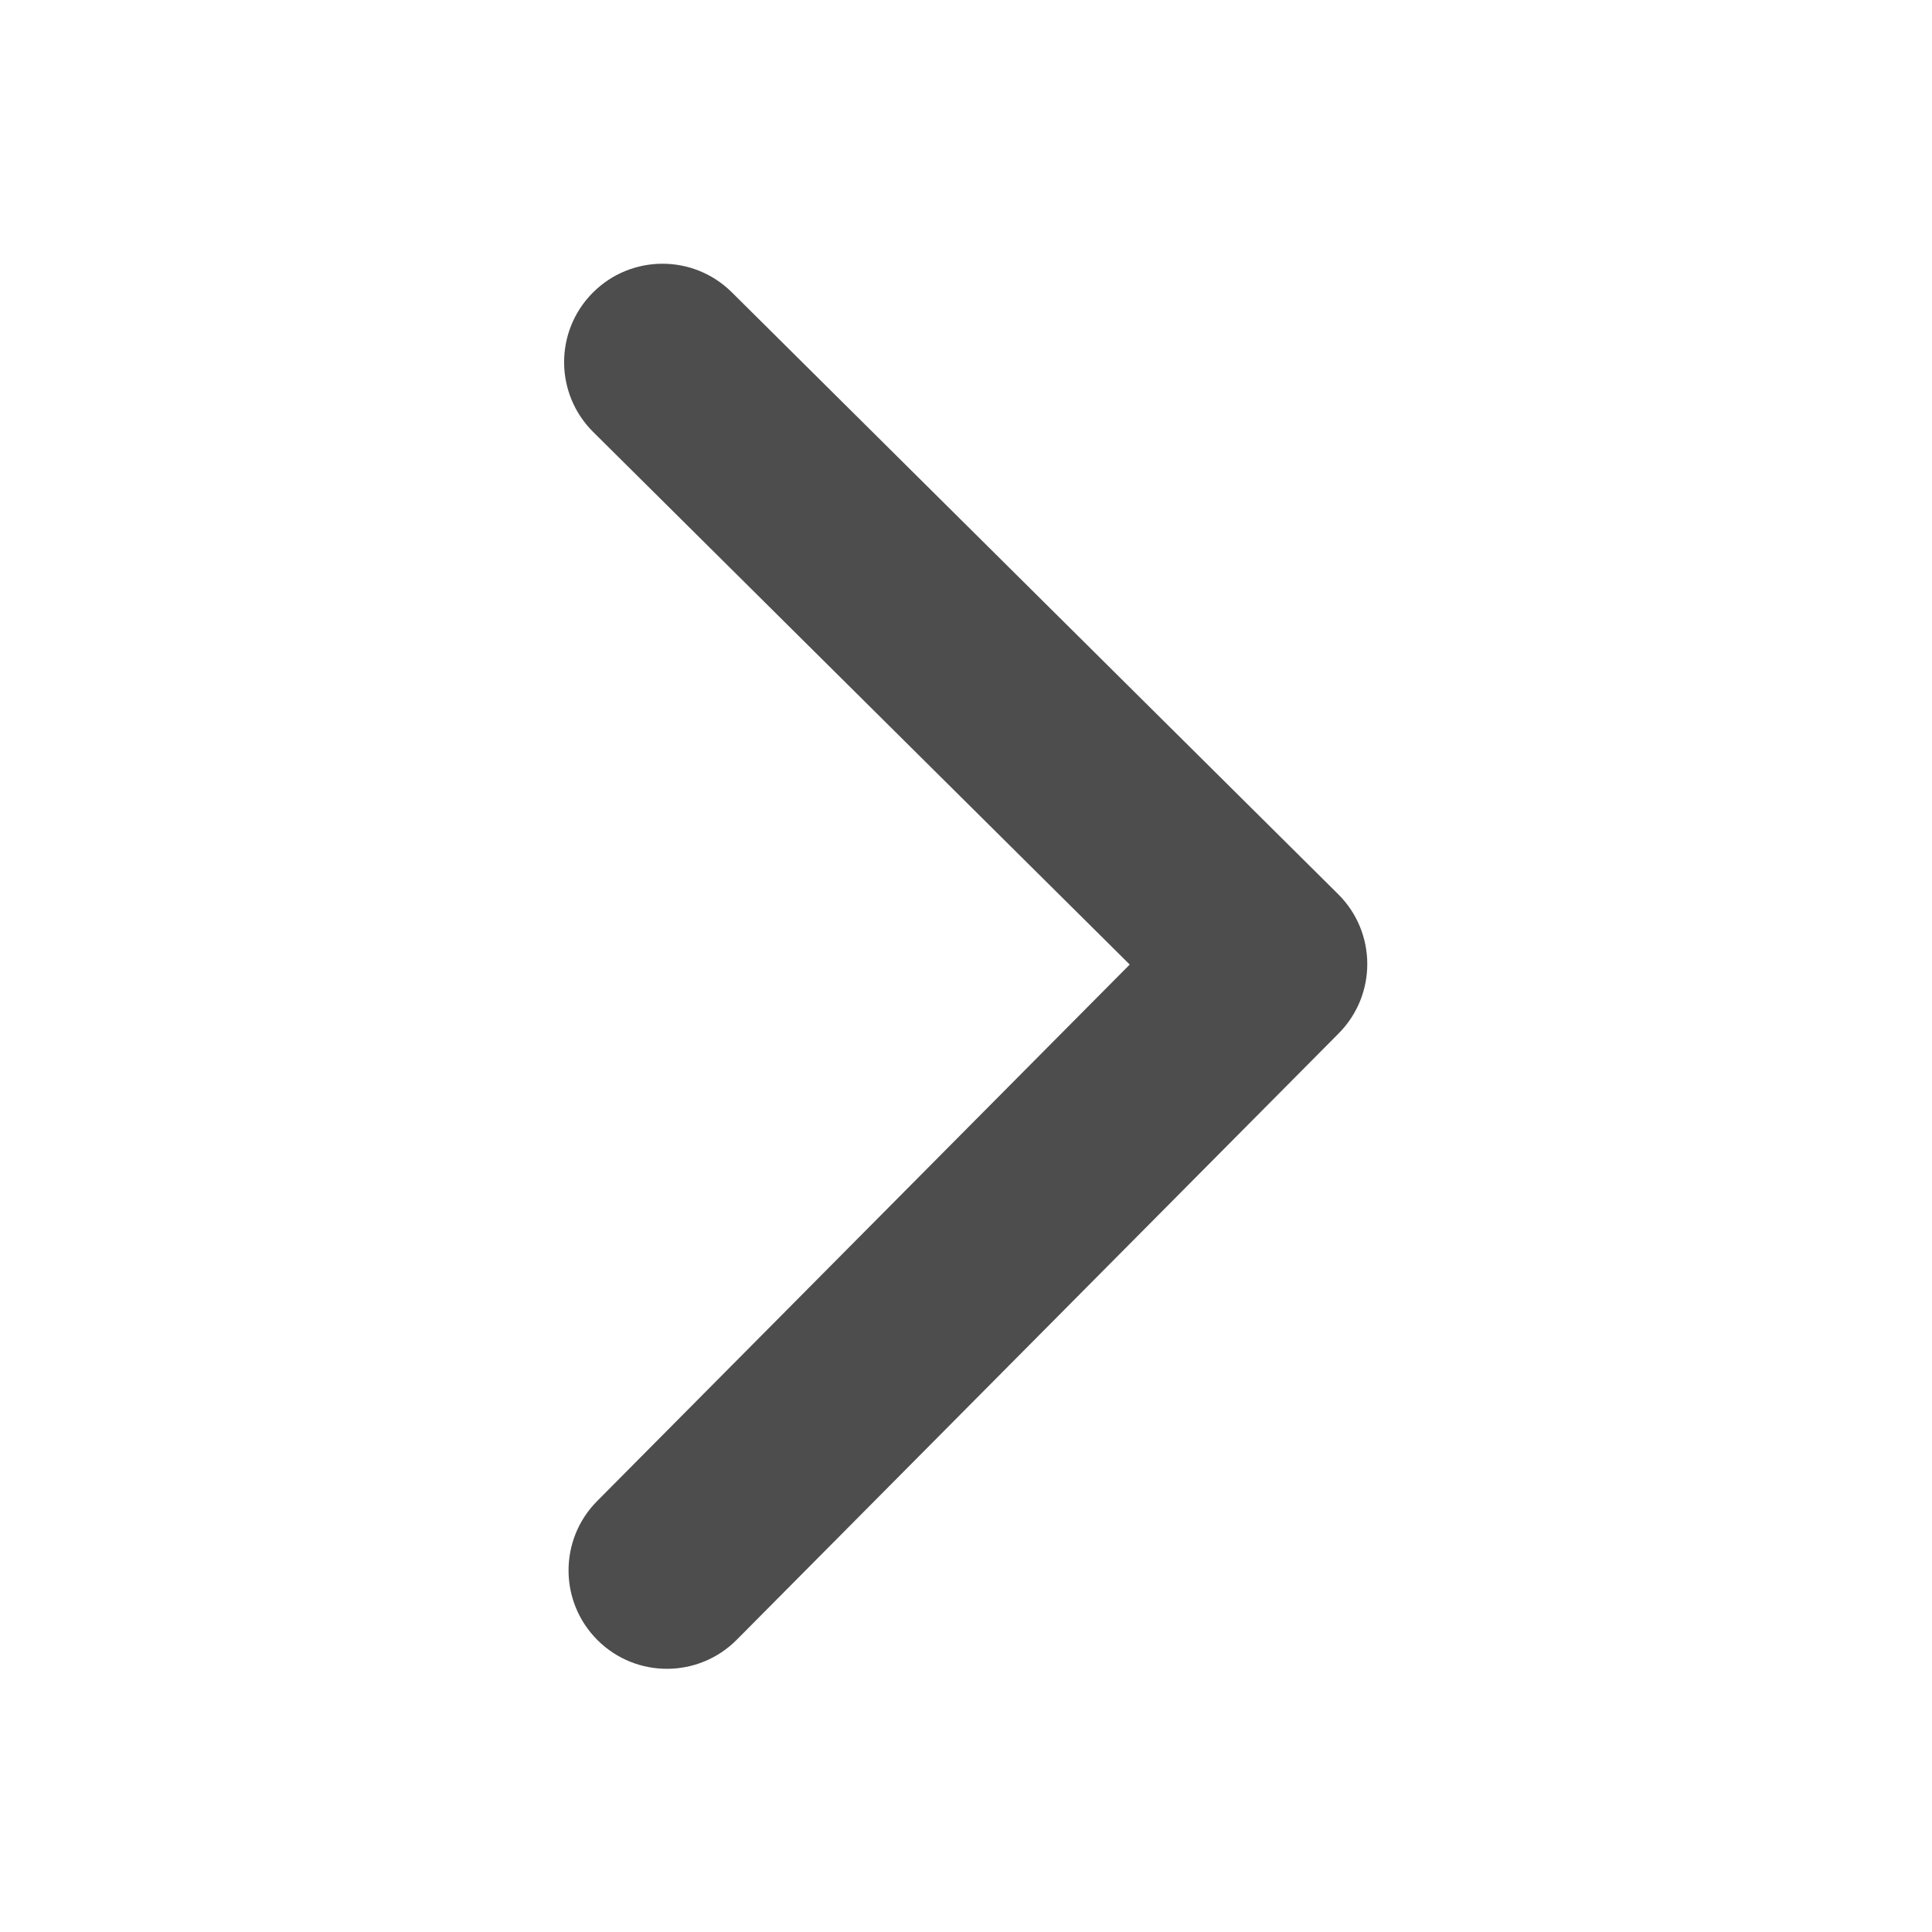
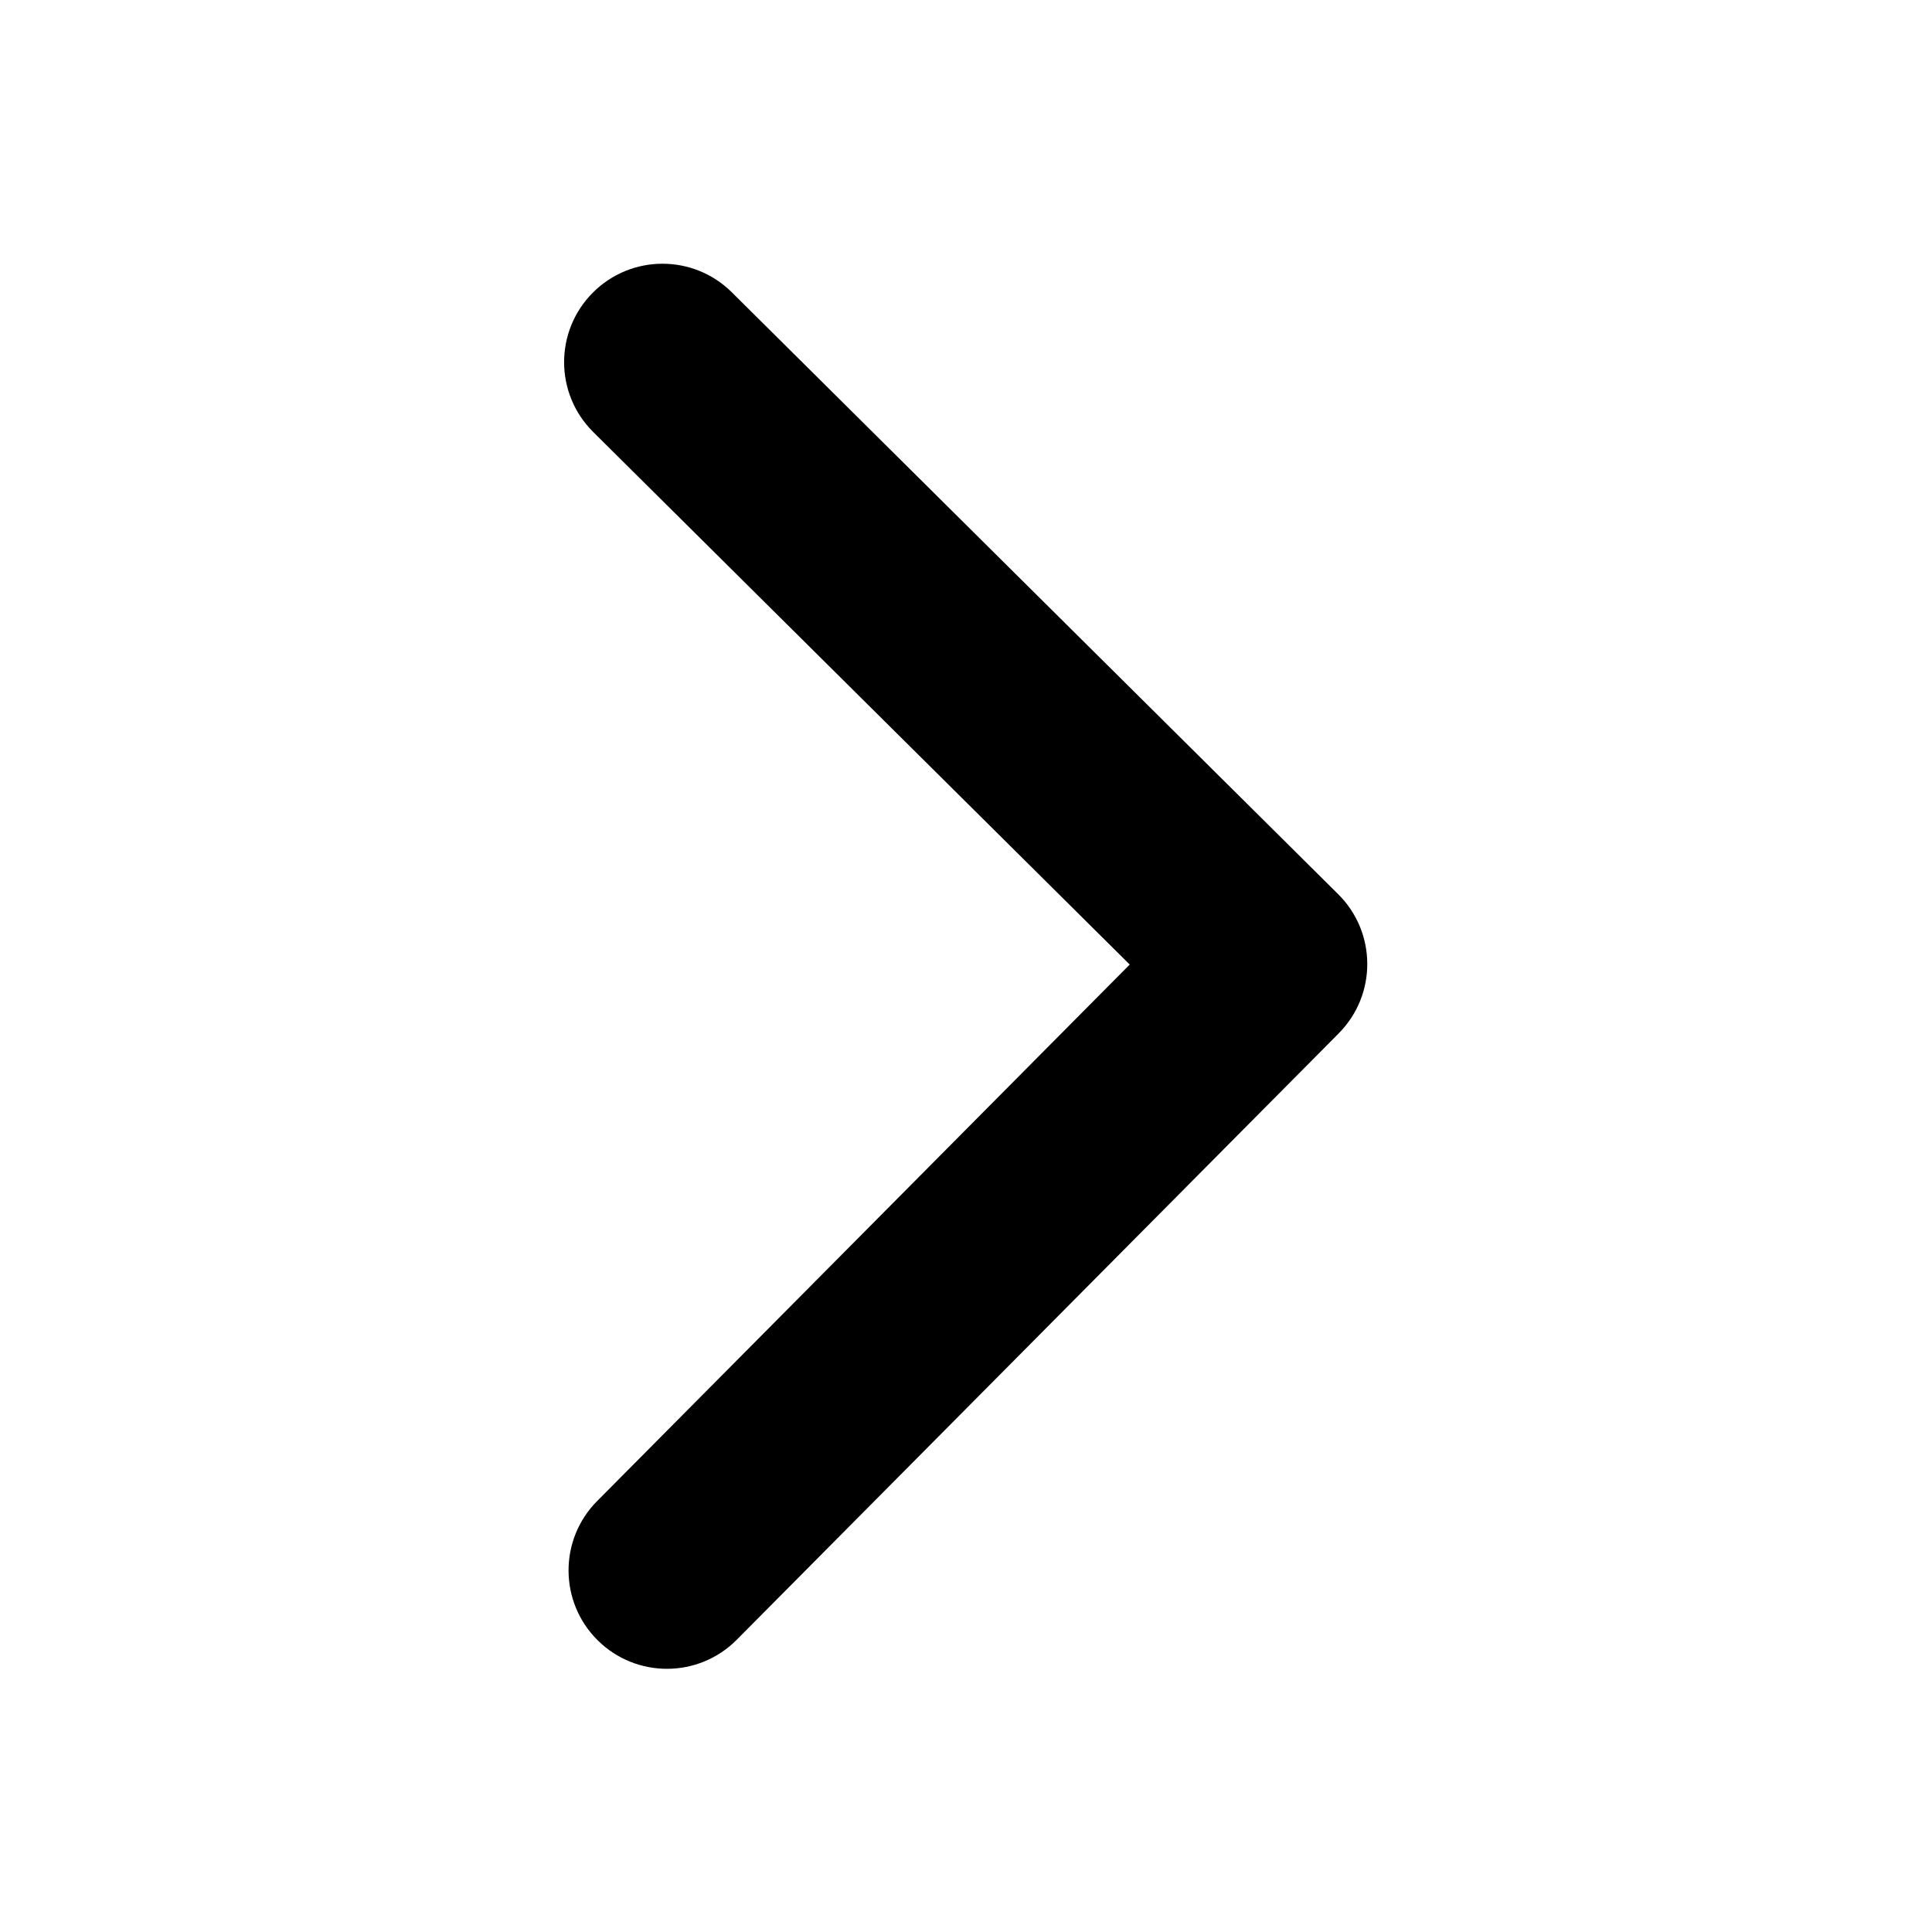
<svg xmlns="http://www.w3.org/2000/svg" viewBox="0 0 22 22">
  <defs>
    <clipPath>
-       <path fill="#00f" fill-opacity=".514" d="m-7 1024.36h34v34h-34z" />
+       <path fill="currentColor" fill-opacity=".514" d="m-7 1024.36h34v34h-34z" />
    </clipPath>
    <clipPath>
-       <path fill="#aade87" fill-opacity=".472" d="m-6 1028.36h32v32h-32z" />
+       <path fill="currentColor" fill-opacity=".472" d="m-6 1028.36h32v32h-32z" />
    </clipPath>
  </defs>
-   <path d="m345.44 248.29l-194.29 194.28c-12.359 12.365-32.397 12.365-44.75 0-12.354-12.354-12.354-32.391 0-44.744l171.91-171.91-171.91-171.9c-12.354-12.359-12.354-32.394 0-44.748 12.354-12.359 32.391-12.359 44.75 0l194.29 194.28c6.177 6.18 9.262 14.271 9.262 22.366 0 8.099-3.091 16.196-9.267 22.373" transform="matrix(.03541-.00013.00013.03541 2.98 3.02)" fill="#4d4d4d" />
+   <path d="m345.44 248.29l-194.29 194.28c-12.359 12.365-32.397 12.365-44.75 0-12.354-12.354-12.354-32.391 0-44.744l171.91-171.91-171.91-171.9c-12.354-12.359-12.354-32.394 0-44.748 12.354-12.359 32.391-12.359 44.75 0l194.29 194.28c6.177 6.18 9.262 14.271 9.262 22.366 0 8.099-3.091 16.196-9.267 22.373" transform="matrix(.03541-.00013.00013.03541 2.98 3.02)" fill="currentColor" />
</svg>
